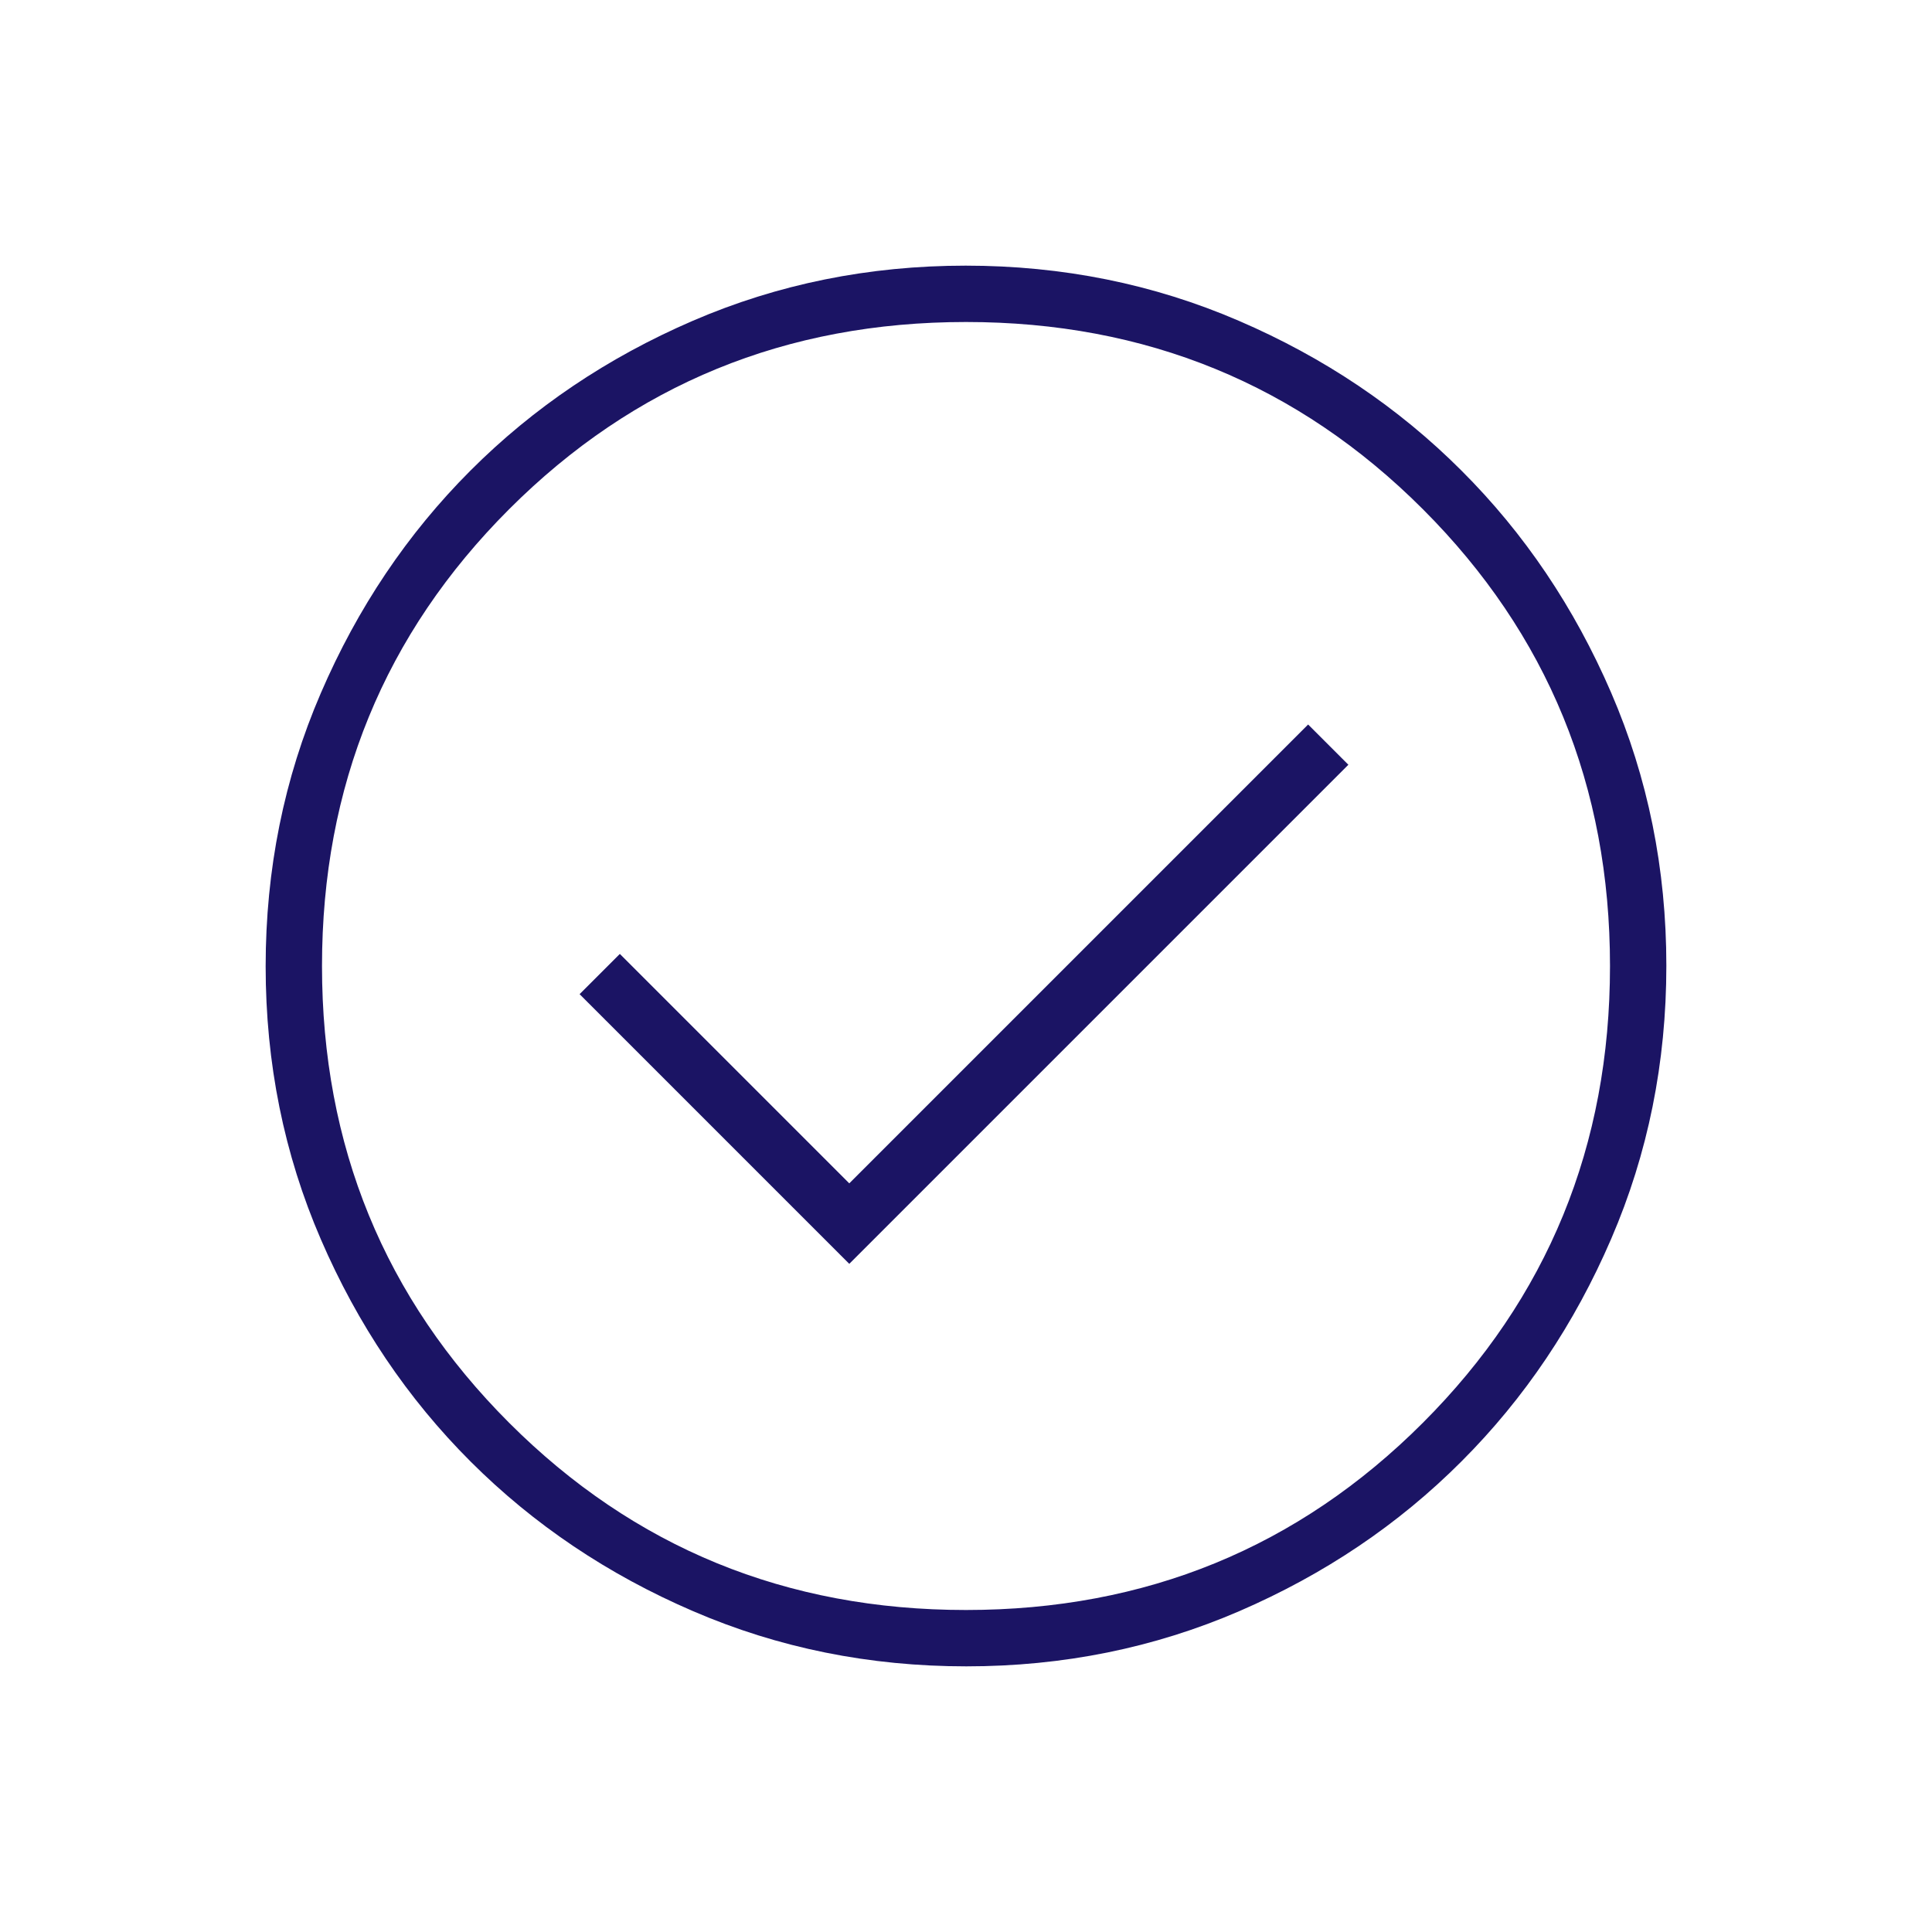
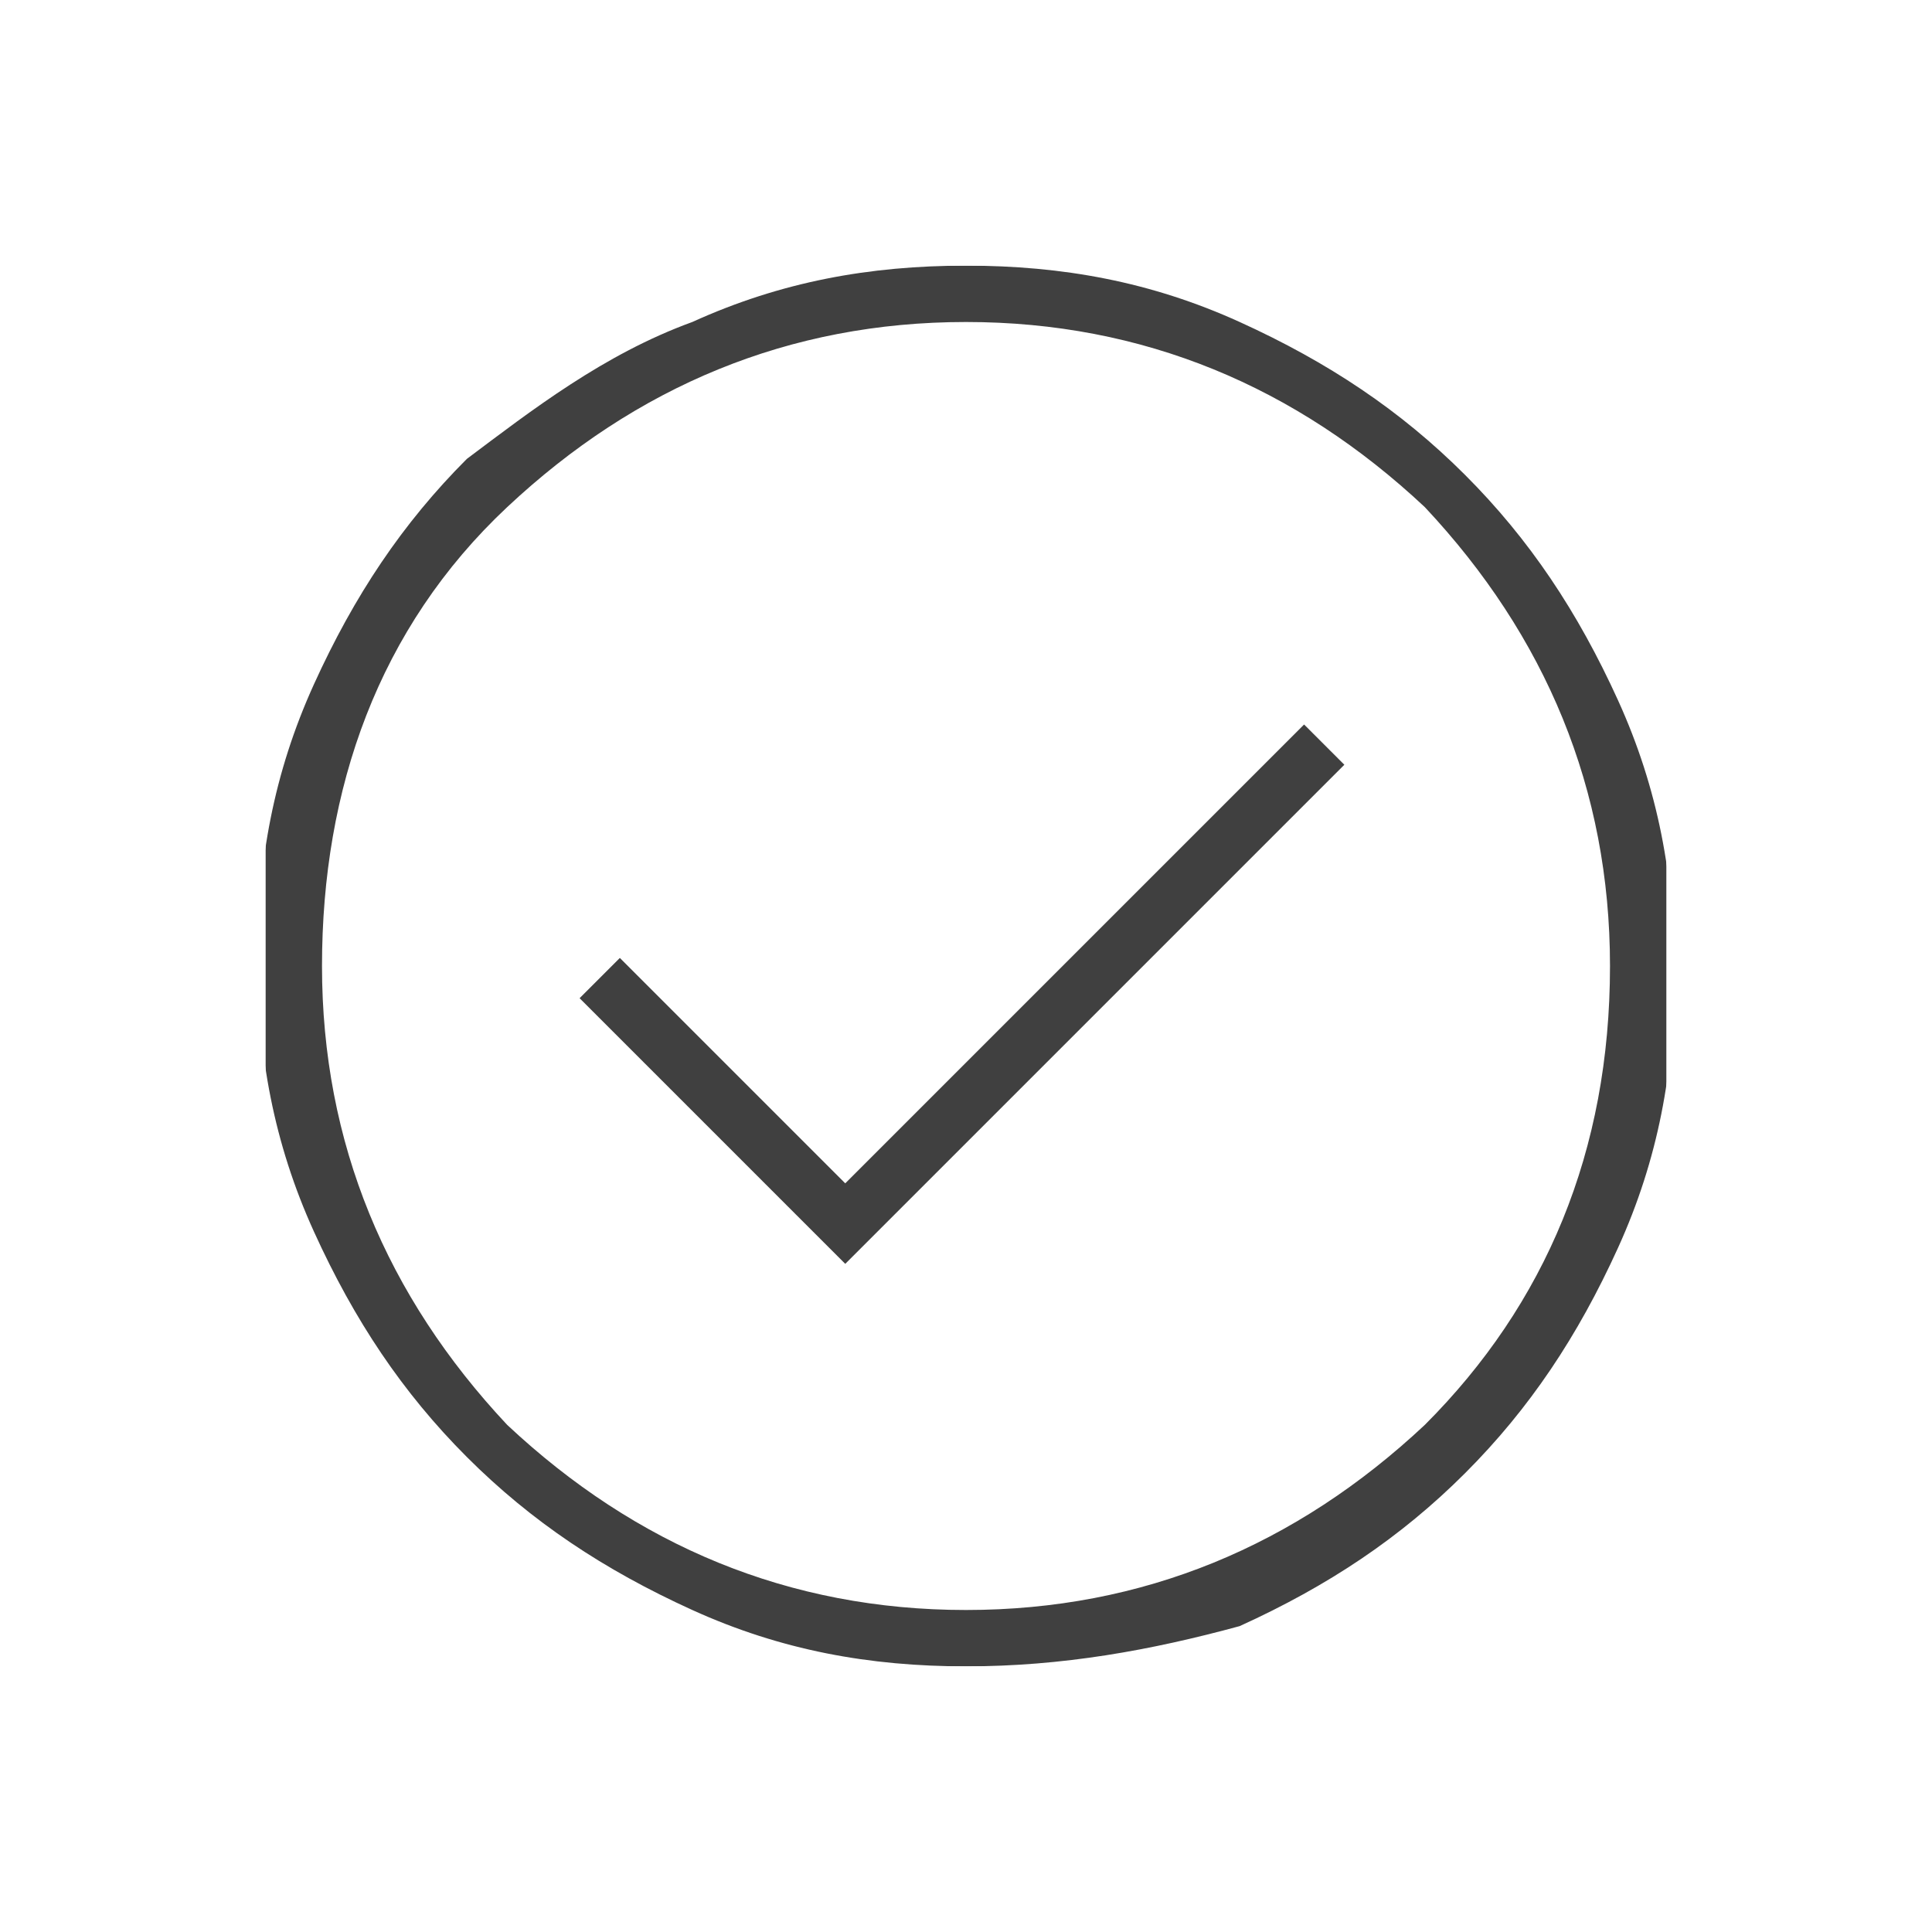
- <svg xmlns="http://www.w3.org/2000/svg" width="24" height="24" viewBox="0 0 24 24" fill="none">
-   <mask id="mask0_1046_253" style="mask-type:alpha" maskUnits="userSpaceOnUse" x="0" y="0" width="24" height="24">
-     <rect width="24" height="24" fill="#D9D9D9" />
+ <svg xmlns="http://www.w3.org/2000/svg" version="1.1" id="Camada_1" x="0px" y="0px" viewBox="0 0 24 24" style="enable-background:new 0 0 24 24;" xml:space="preserve">
+   <style type="text/css">
+ 	.st0{fill:#D9D9D9;filter:url(#Adobe_OpacityMaskFilter);}
+ 	.st1{mask:url(#mask0_1046_253_1_);}
+ 	.st2{fill:#1E1E1E;}
+ </style>
+   <defs>
+     <filter id="Adobe_OpacityMaskFilter" filterUnits="userSpaceOnUse" x="3.3" y="3.3" width="17.4" height="17.4">
+       <feColorMatrix type="matrix" values="1 0 0 0 0  0 1 0 0 0  0 0 1 0 0  0 0 0 1 0" />
+     </filter>
+   </defs>
+   <mask maskUnits="userSpaceOnUse" x="3.3" y="3.3" width="17.4" height="17.4" id="mask0_1046_253_1_">
+     <rect class="st0" width="24" height="24" />
  </mask>
-   <g mask="url(#mask0_1046_253)">
-     <path d="M10.55 15.7L16.75 9.5L16.25 9L10.55 14.7L7.7 11.85L7.2 12.35L10.55 15.7ZM12.004 20.7C10.801 20.7 9.67 20.472 8.611 20.015C7.551 19.559 6.63 18.939 5.847 18.157C5.063 17.374 4.443 16.454 3.986 15.396C3.528 14.338 3.3 13.207 3.3 12.004C3.3 10.802 3.528 9.67 3.985 8.611C4.441 7.552 5.061 6.63 5.843 5.847C6.626 5.063 7.546 4.443 8.604 3.986C9.662 3.529 10.793 3.3 11.996 3.3C13.198 3.3 14.329 3.528 15.389 3.985C16.448 4.441 17.37 5.061 18.153 5.844C18.937 6.626 19.557 7.546 20.014 8.604C20.471 9.662 20.7 10.793 20.7 11.996C20.7 13.199 20.472 14.33 20.015 15.389C19.559 16.448 18.939 17.37 18.156 18.153C17.374 18.937 16.453 19.557 15.396 20.014C14.338 20.471 13.207 20.7 12.004 20.7ZM12 20C14.233 20 16.125 19.225 17.675 17.675C19.225 16.125 20 14.233 20 12C20 9.767 19.225 7.875 17.675 6.325C16.125 4.775 14.233 4 12 4C9.766 4 7.875 4.775 6.325 6.325C4.775 7.875 4 9.767 4 12C4 14.233 4.775 16.125 6.325 17.675C7.875 19.225 9.766 20 12 20Z" fill="#1B1464" />
+   <g class="st1">
+     <path class="st2" d="M10.5,15.7l6.2-6.2L16.2,9l-5.7,5.7l-2.8-2.8l-0.5,0.5L10.5,15.7z M12,20.7c-1.2,0-2.3-0.2-3.4-0.7   c-1.1-0.5-2-1.1-2.8-1.9c-0.8-0.8-1.4-1.7-1.9-2.8c-0.5-1.1-0.7-2.2-0.7-3.4c0-1.2,0.2-2.3,0.7-3.4s1.1-2,1.9-2.8   C6.6,5.1,7.5,4.4,8.6,4c1.1-0.5,2.2-0.7,3.4-0.7c1.2,0,2.3,0.2,3.4,0.7s2,1.1,2.8,1.9c0.8,0.8,1.4,1.7,1.9,2.8   c0.5,1.1,0.7,2.2,0.7,3.4c0,1.2-0.2,2.3-0.7,3.4c-0.5,1.1-1.1,2-1.9,2.8c-0.8,0.8-1.7,1.4-2.8,1.9C14.3,20.5,13.2,20.7,12,20.7z    M12,20c2.2,0,4.1-0.8,5.7-2.3c1.5-1.5,2.3-3.4,2.3-5.7c0-2.2-0.8-4.1-2.3-5.7C16.1,4.8,14.2,4,12,4C9.8,4,7.9,4.8,6.3,6.3   S4,9.8,4,12c0,2.2,0.8,4.1,2.3,5.7C7.9,19.2,9.8,20,12,20z" />
  </g>
</svg>
